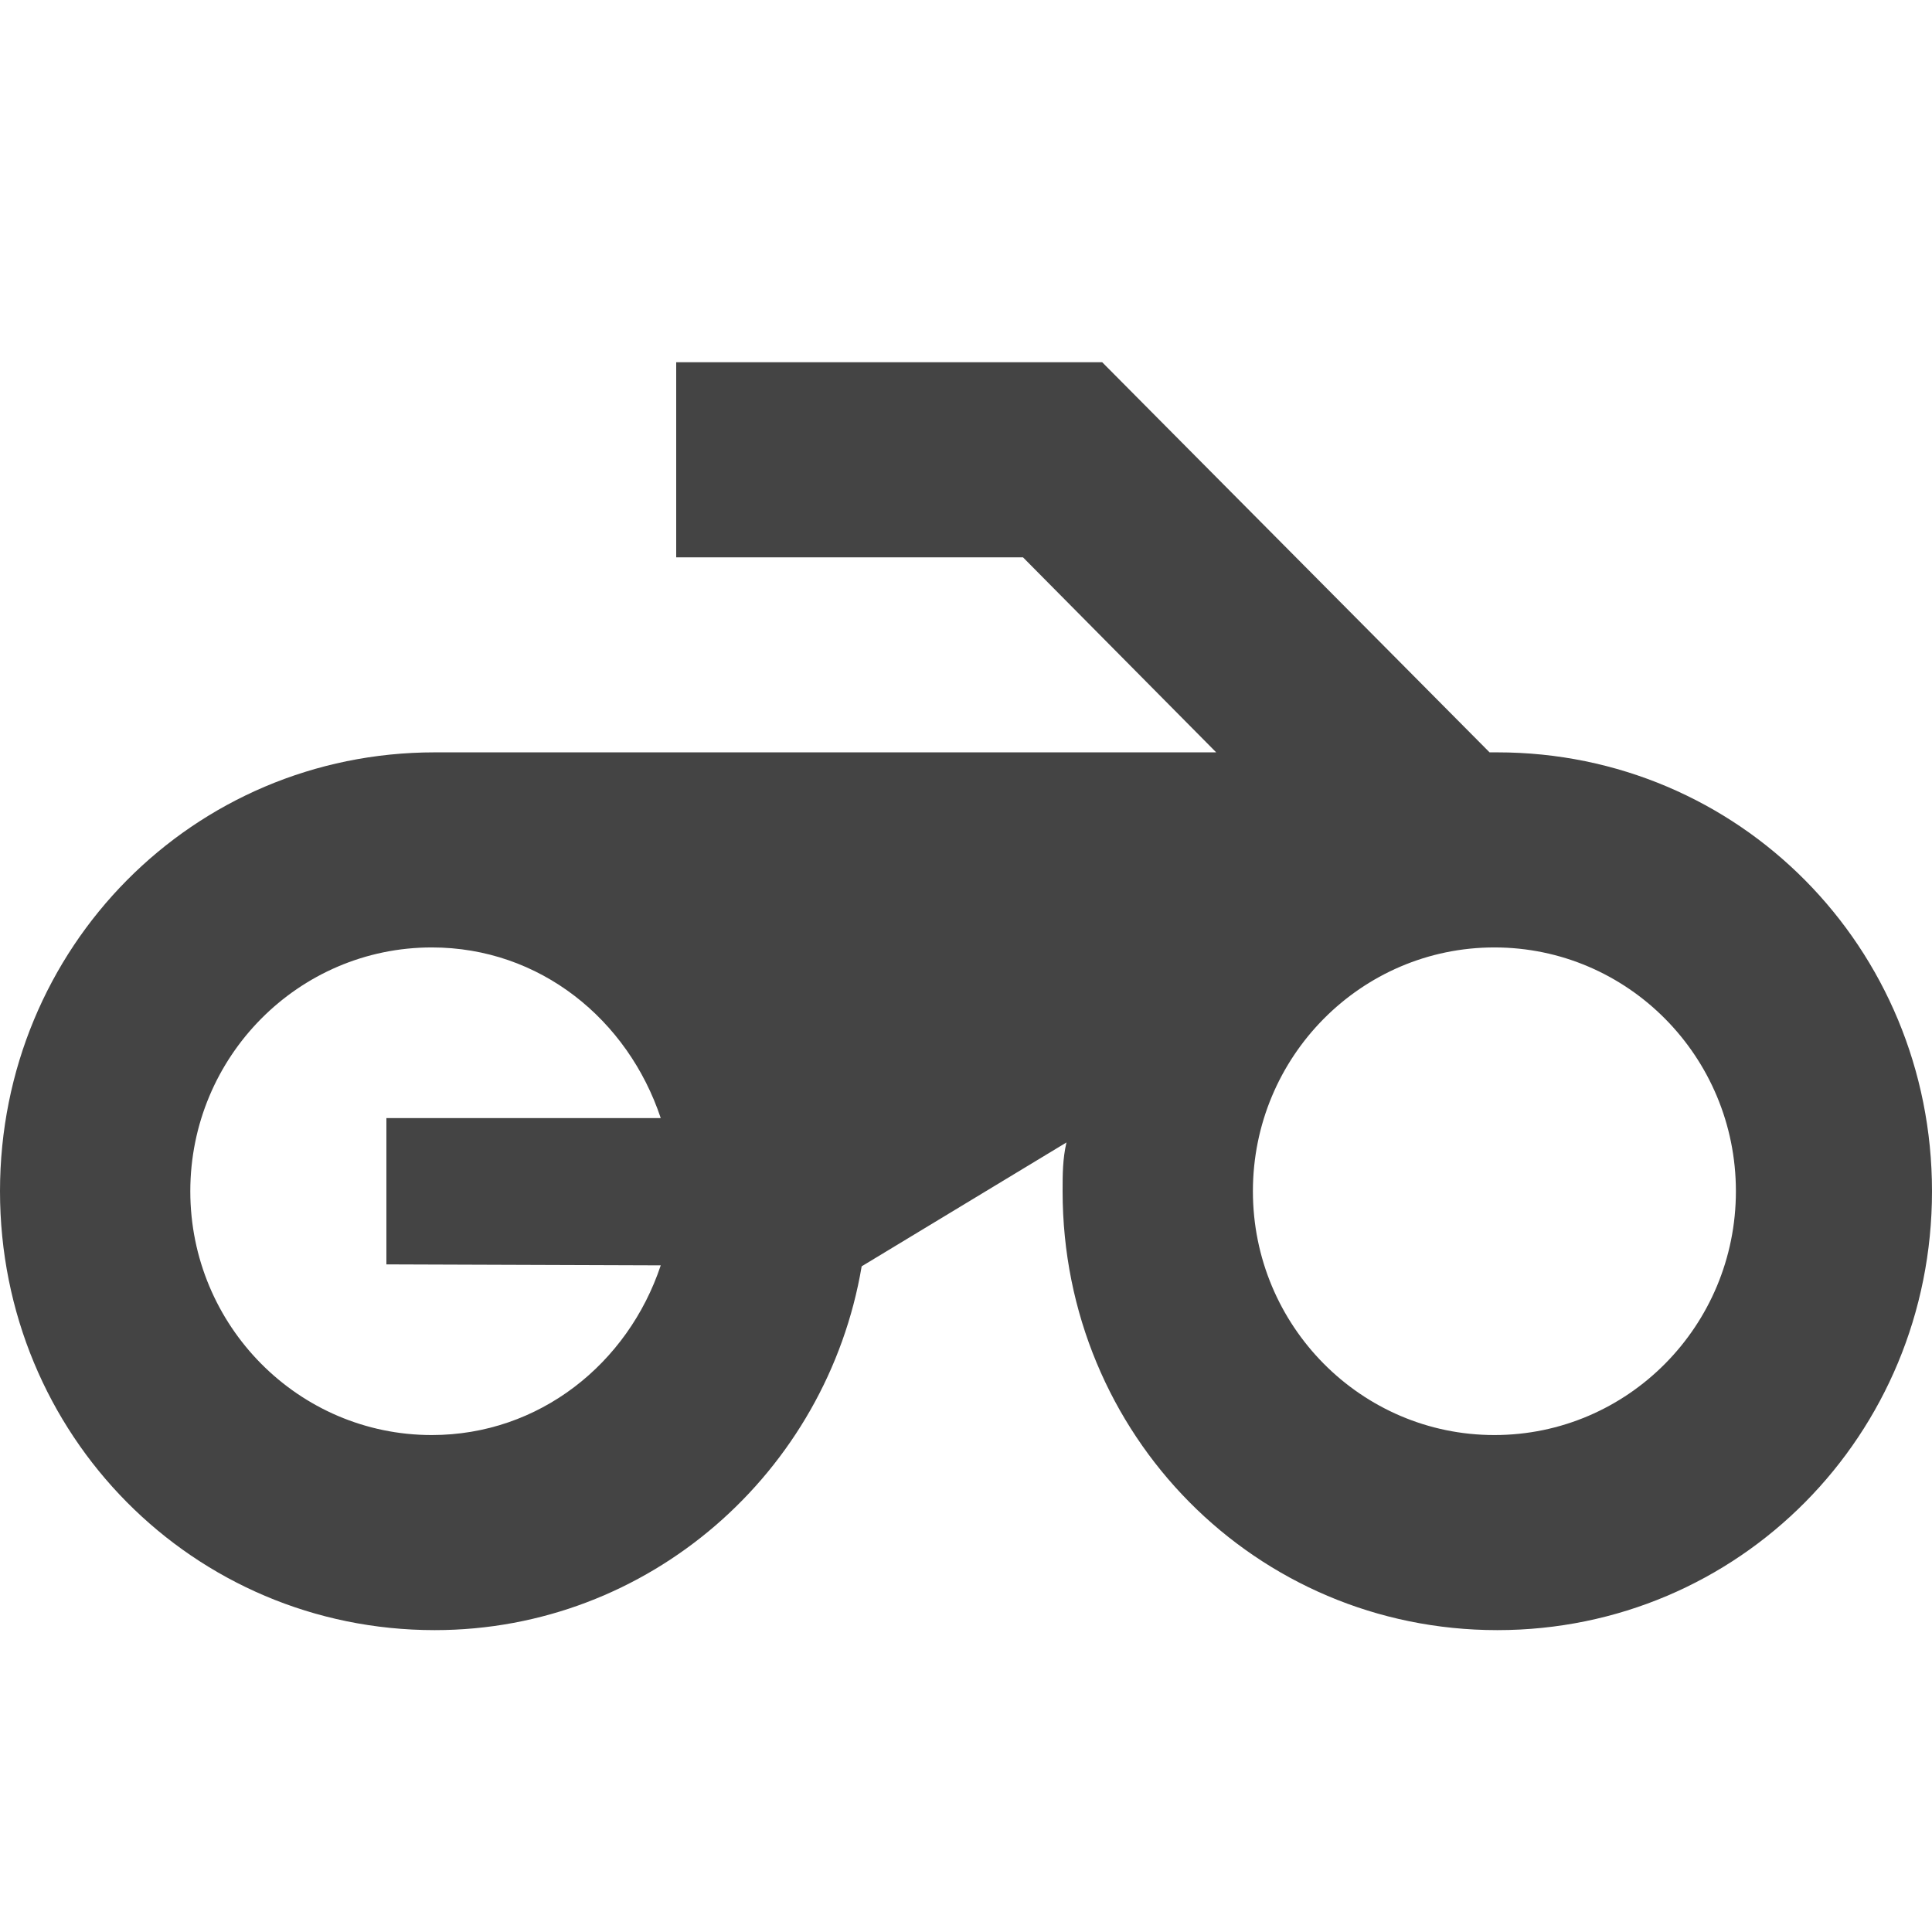
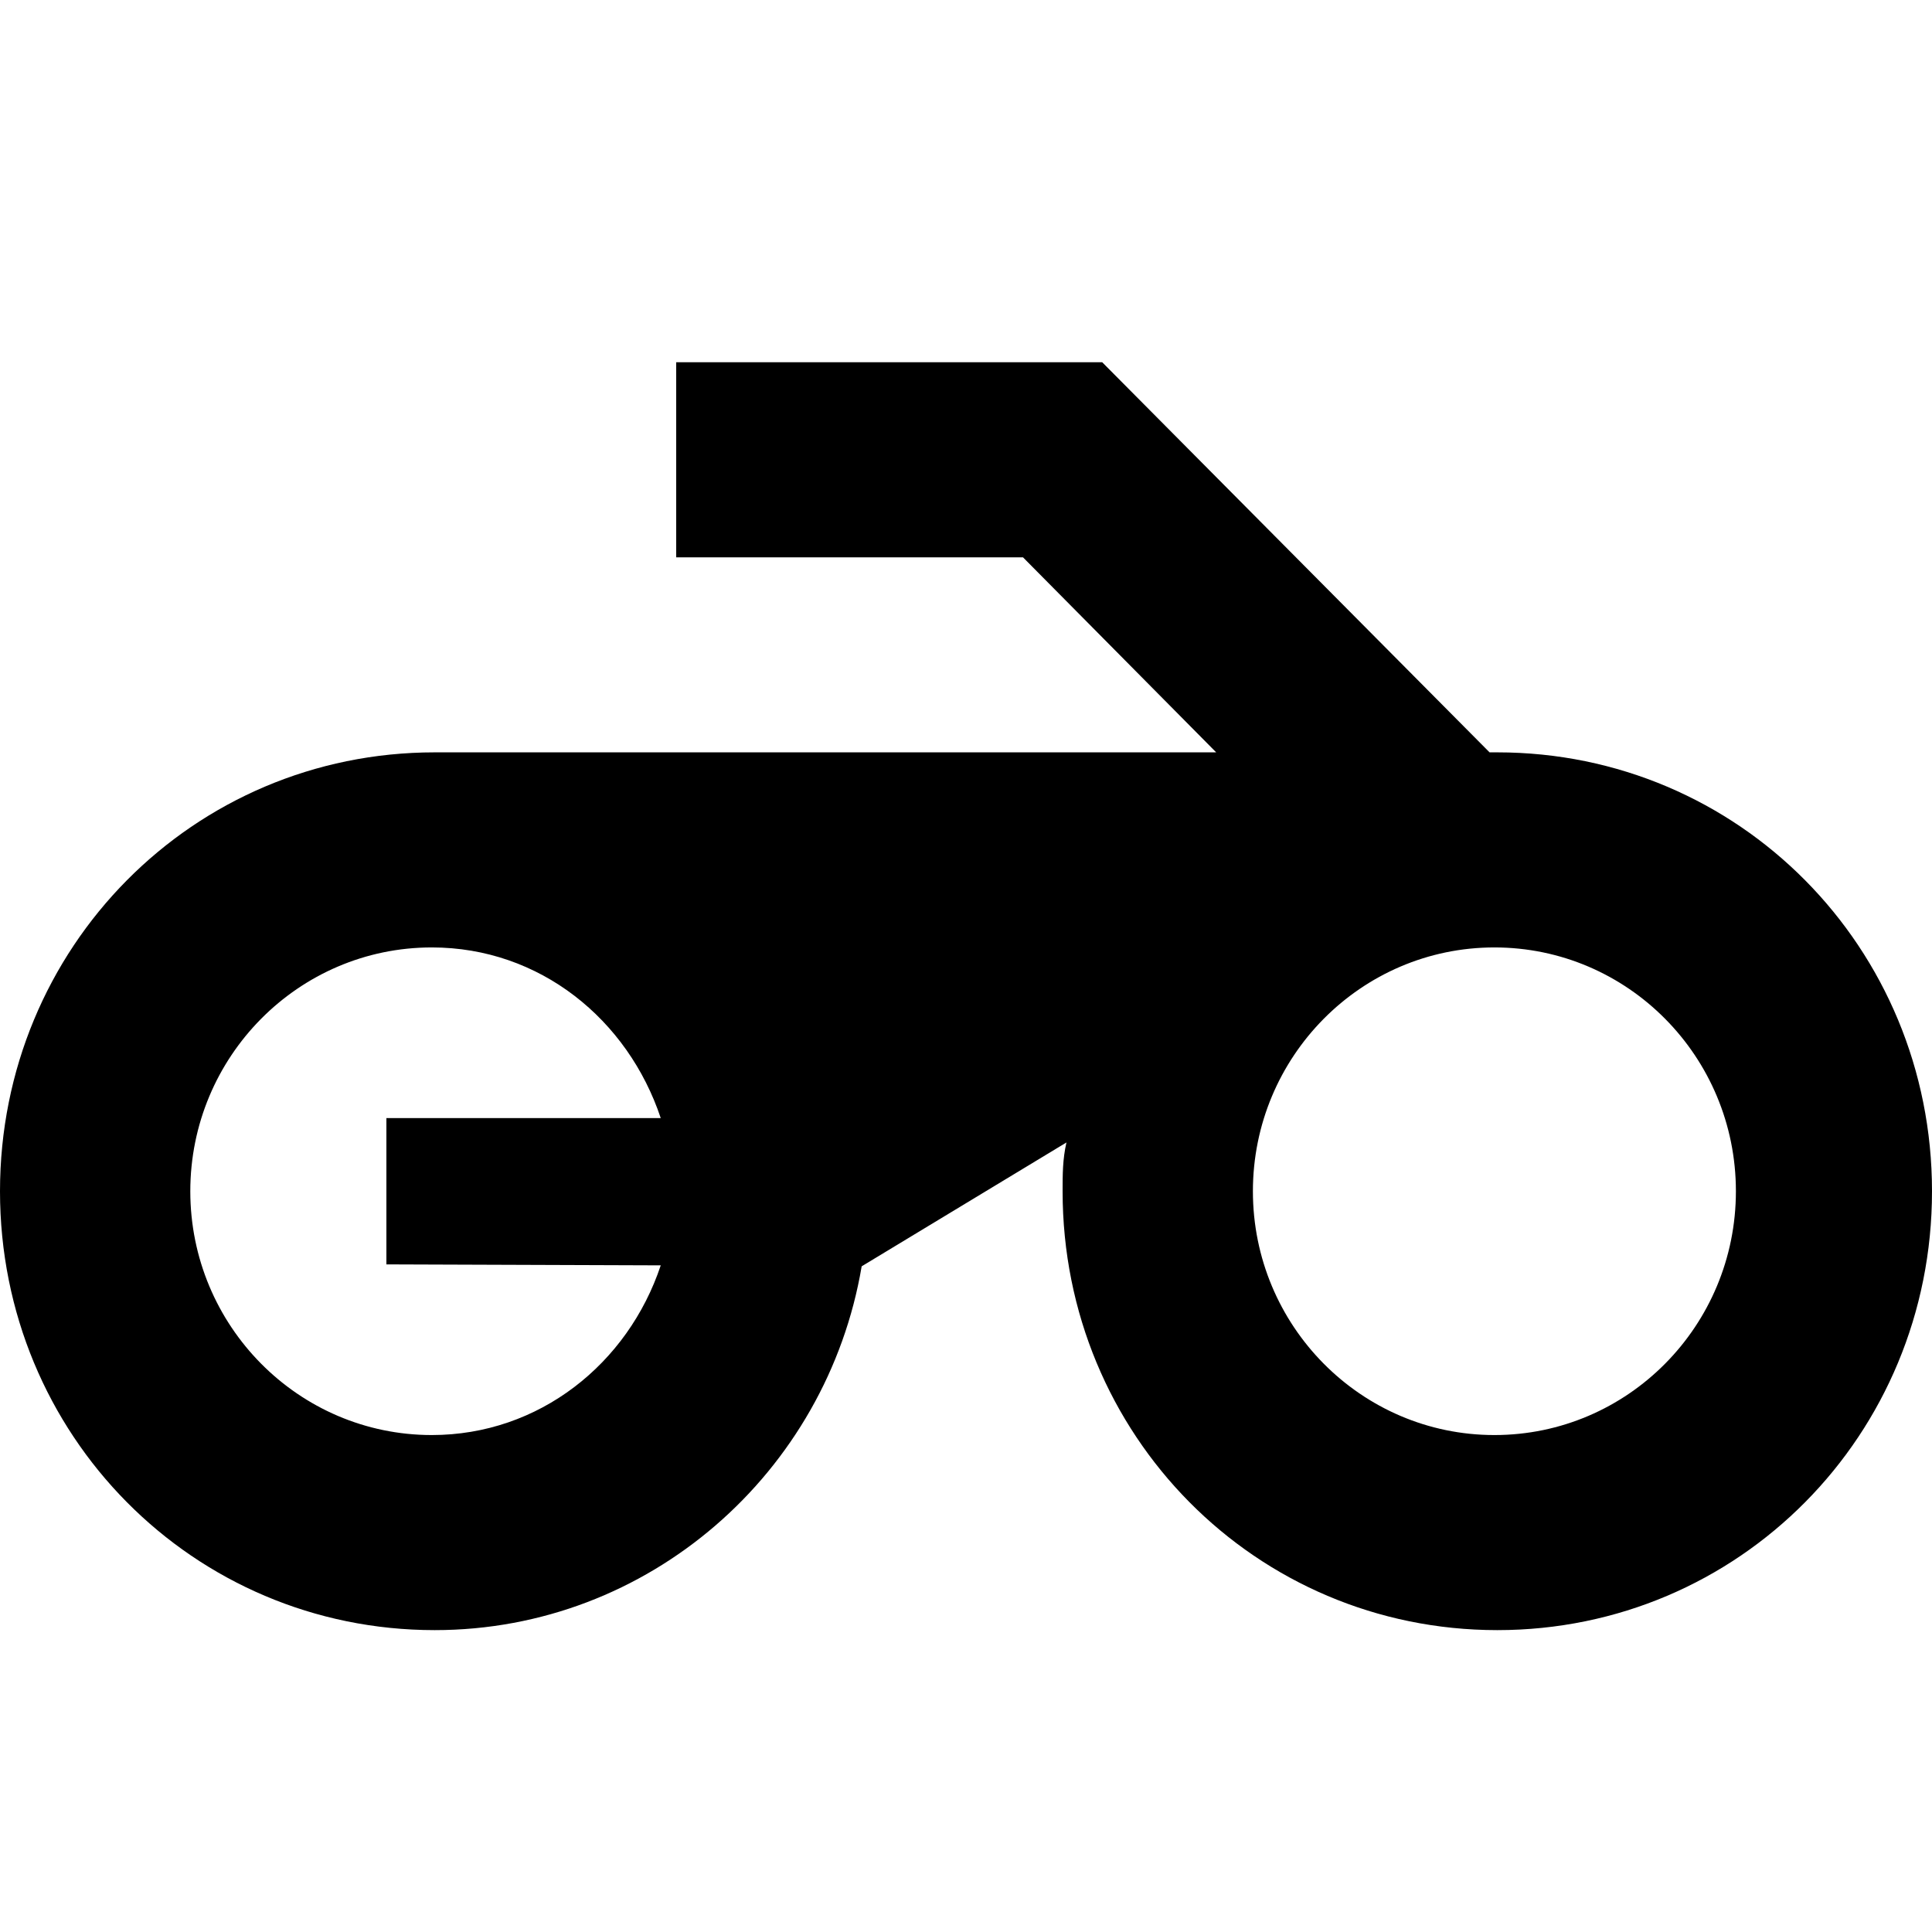
- <svg xmlns="http://www.w3.org/2000/svg" width="36" height="36" viewBox="0 0 36 36" fill="none">
-   <path fill-rule="evenodd" clip-rule="evenodd" d="M20.538 6.75H12.6V10.385H19.062L22.662 14.019H8.1C3.6 14.019 0 17.654 0 22.197C0 26.74 3.6 30.375 8.1 30.375C12.096 30.375 15.408 27.431 16.056 23.596L19.872 21.288C19.8 21.597 19.8 21.888 19.8 22.197V22.197C19.8 26.74 23.4 30.375 27.9 30.375C32.4 30.375 36 26.74 36 22.197C36 17.654 32.4 14.019 27.9 14.019H27.756L20.538 6.75ZM12.312 23.578C11.7 25.414 10.044 26.74 8.046 26.74C5.562 26.74 3.546 24.705 3.546 22.197C3.546 19.689 5.562 17.654 8.046 17.654C10.062 17.654 11.7 18.999 12.312 20.834H7.2V23.56L12.312 23.578ZM23.346 22.197C23.346 24.705 25.362 26.74 27.846 26.74C30.331 26.74 32.346 24.706 32.346 22.197C32.346 19.688 30.331 17.654 27.846 17.654C25.362 17.654 23.346 19.689 23.346 22.197Z" fill="#444444" />
+ <svg xmlns="http://www.w3.org/2000/svg" preserveAspectRatio="xMidYMid meet" viewBox="0 0 36 36" fill="currentColor">
+   <path fill-rule="evenodd" clip-rule="evenodd" d="M20.538 6.75H12.6V10.385H19.062L22.662 14.019H8.1C3.6 14.019 0 17.654 0 22.197C0 26.74 3.6 30.375 8.1 30.375C12.096 30.375 15.408 27.431 16.056 23.596L19.872 21.288C19.8 21.597 19.8 21.888 19.8 22.197V22.197C19.8 26.74 23.4 30.375 27.9 30.375C32.4 30.375 36 26.74 36 22.197C36 17.654 32.4 14.019 27.9 14.019H27.756L20.538 6.75ZM12.312 23.578C11.7 25.414 10.044 26.74 8.046 26.74C5.562 26.74 3.546 24.705 3.546 22.197C3.546 19.689 5.562 17.654 8.046 17.654C10.062 17.654 11.7 18.999 12.312 20.834H7.2V23.56L12.312 23.578ZM23.346 22.197C23.346 24.705 25.362 26.74 27.846 26.74C30.331 26.74 32.346 24.706 32.346 22.197C32.346 19.688 30.331 17.654 27.846 17.654C25.362 17.654 23.346 19.689 23.346 22.197Z" fill="currentColor" />
</svg>
